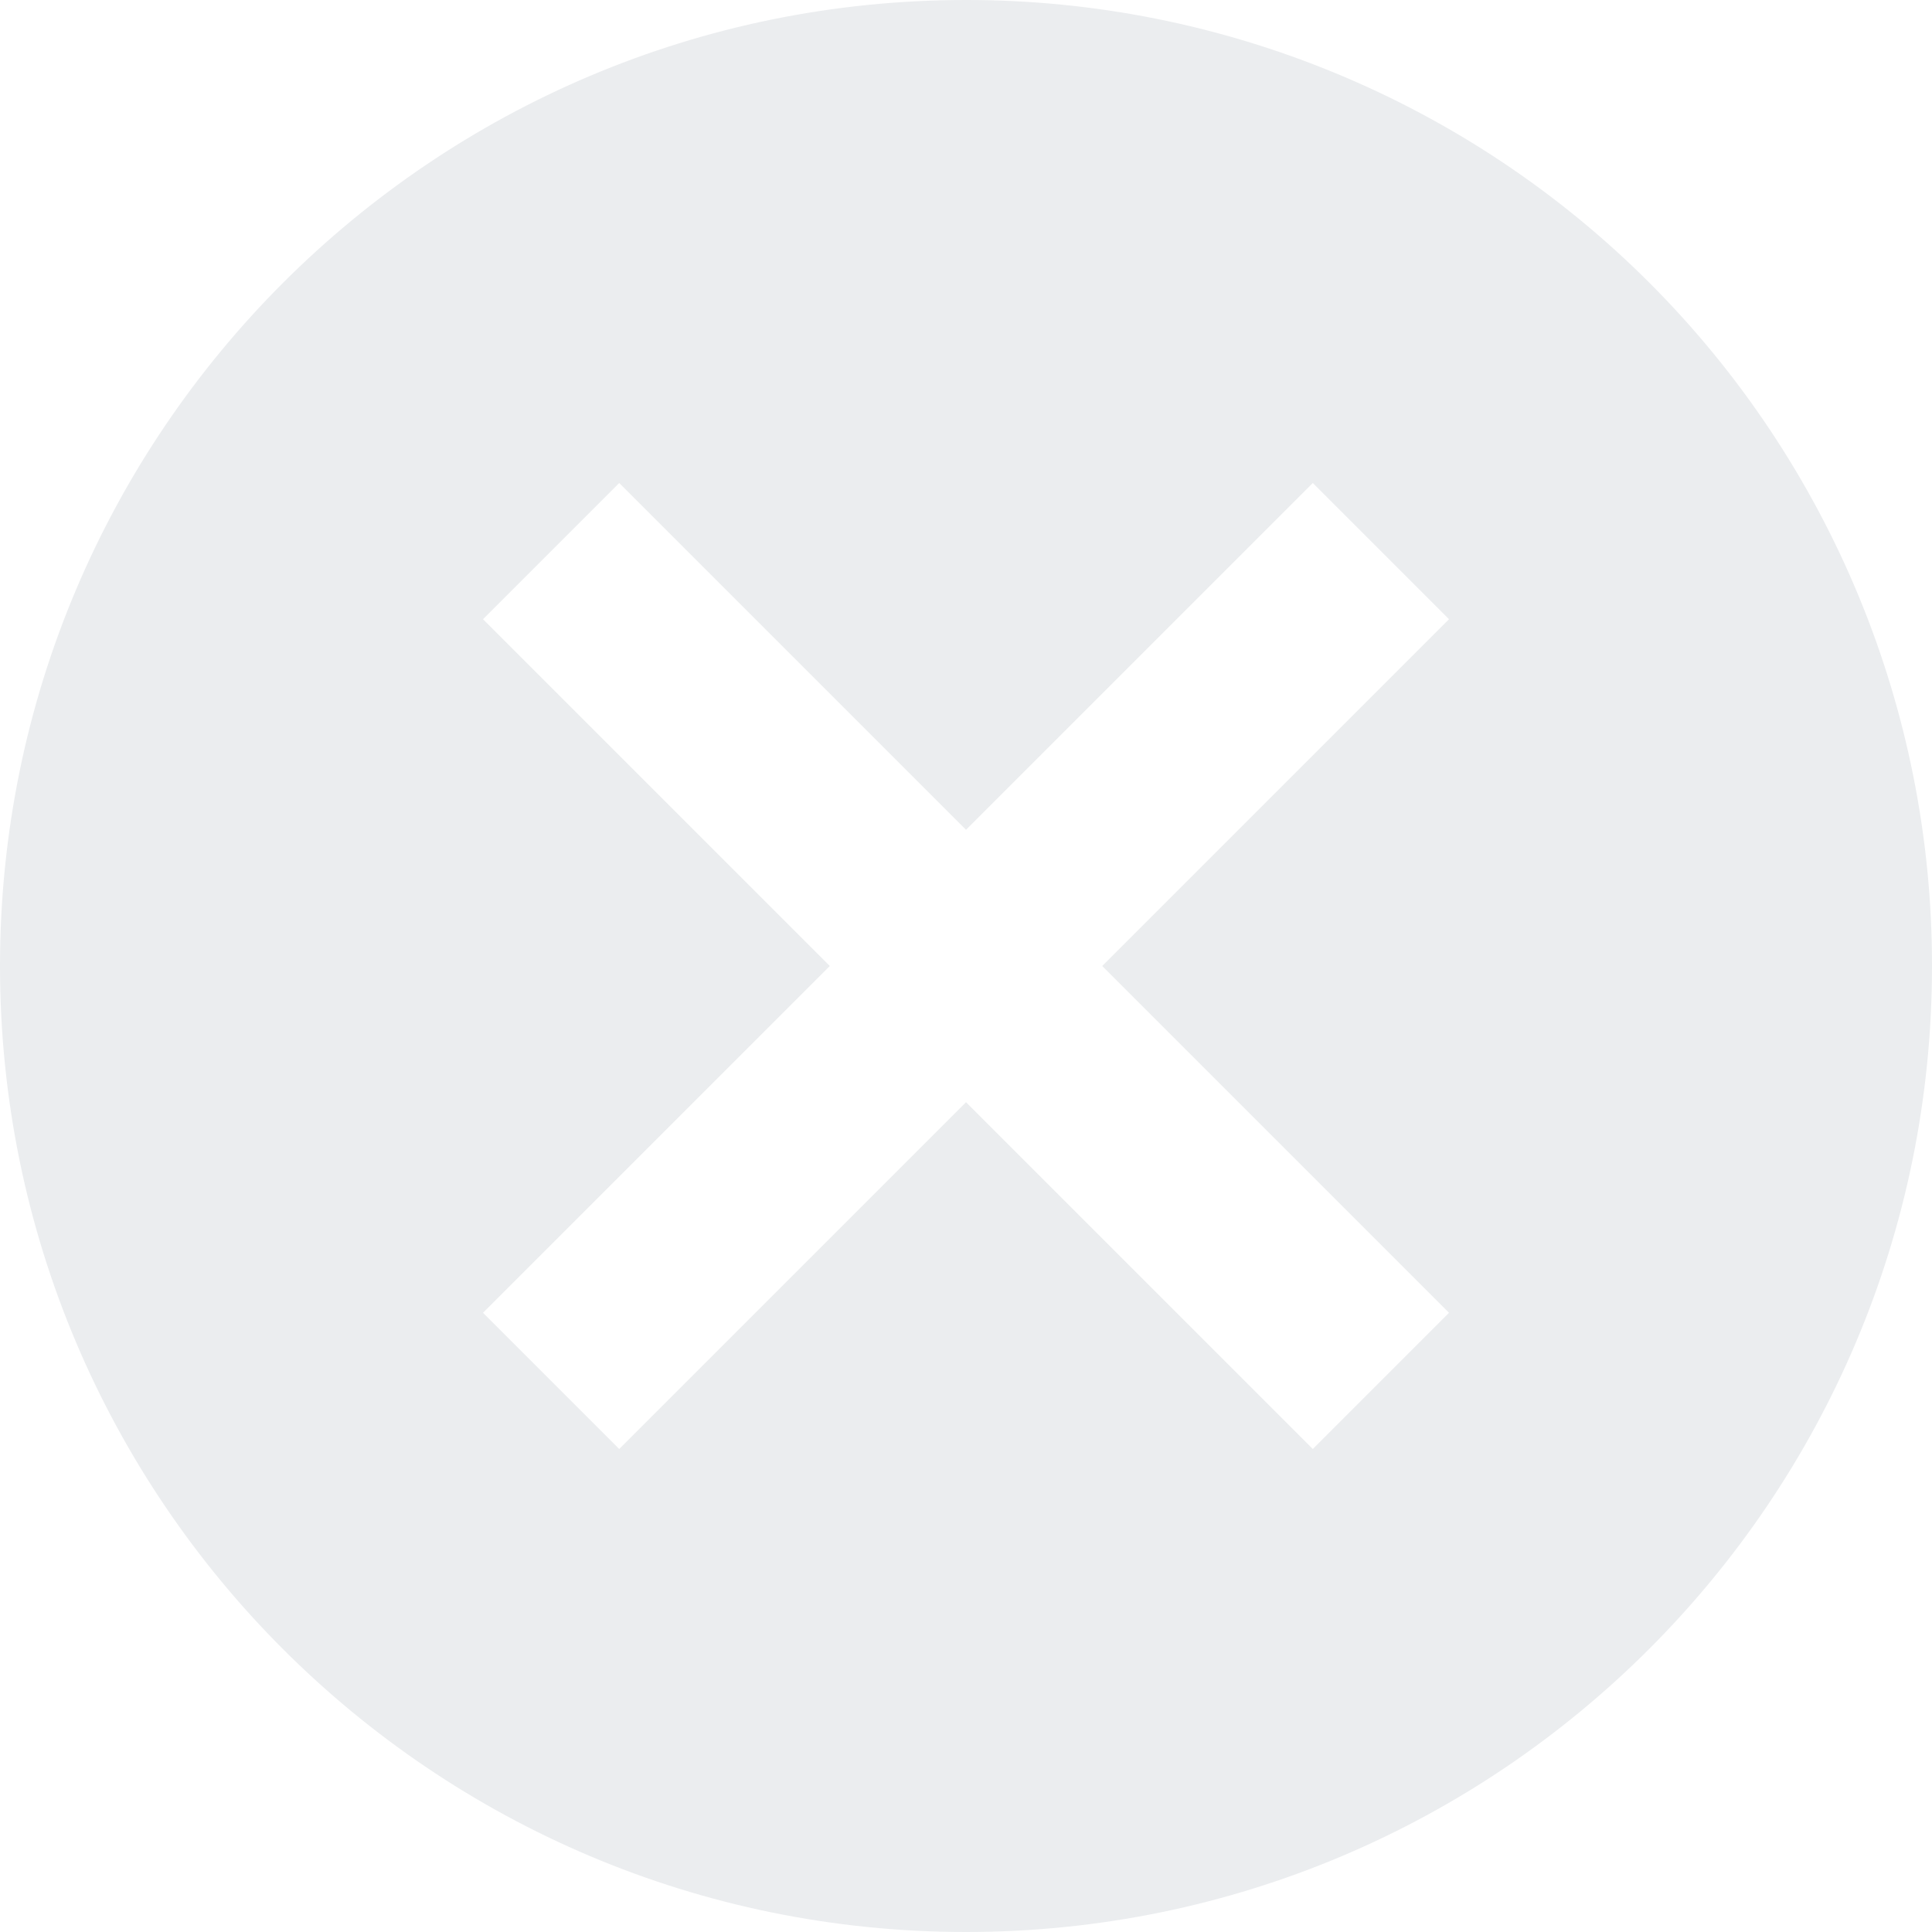
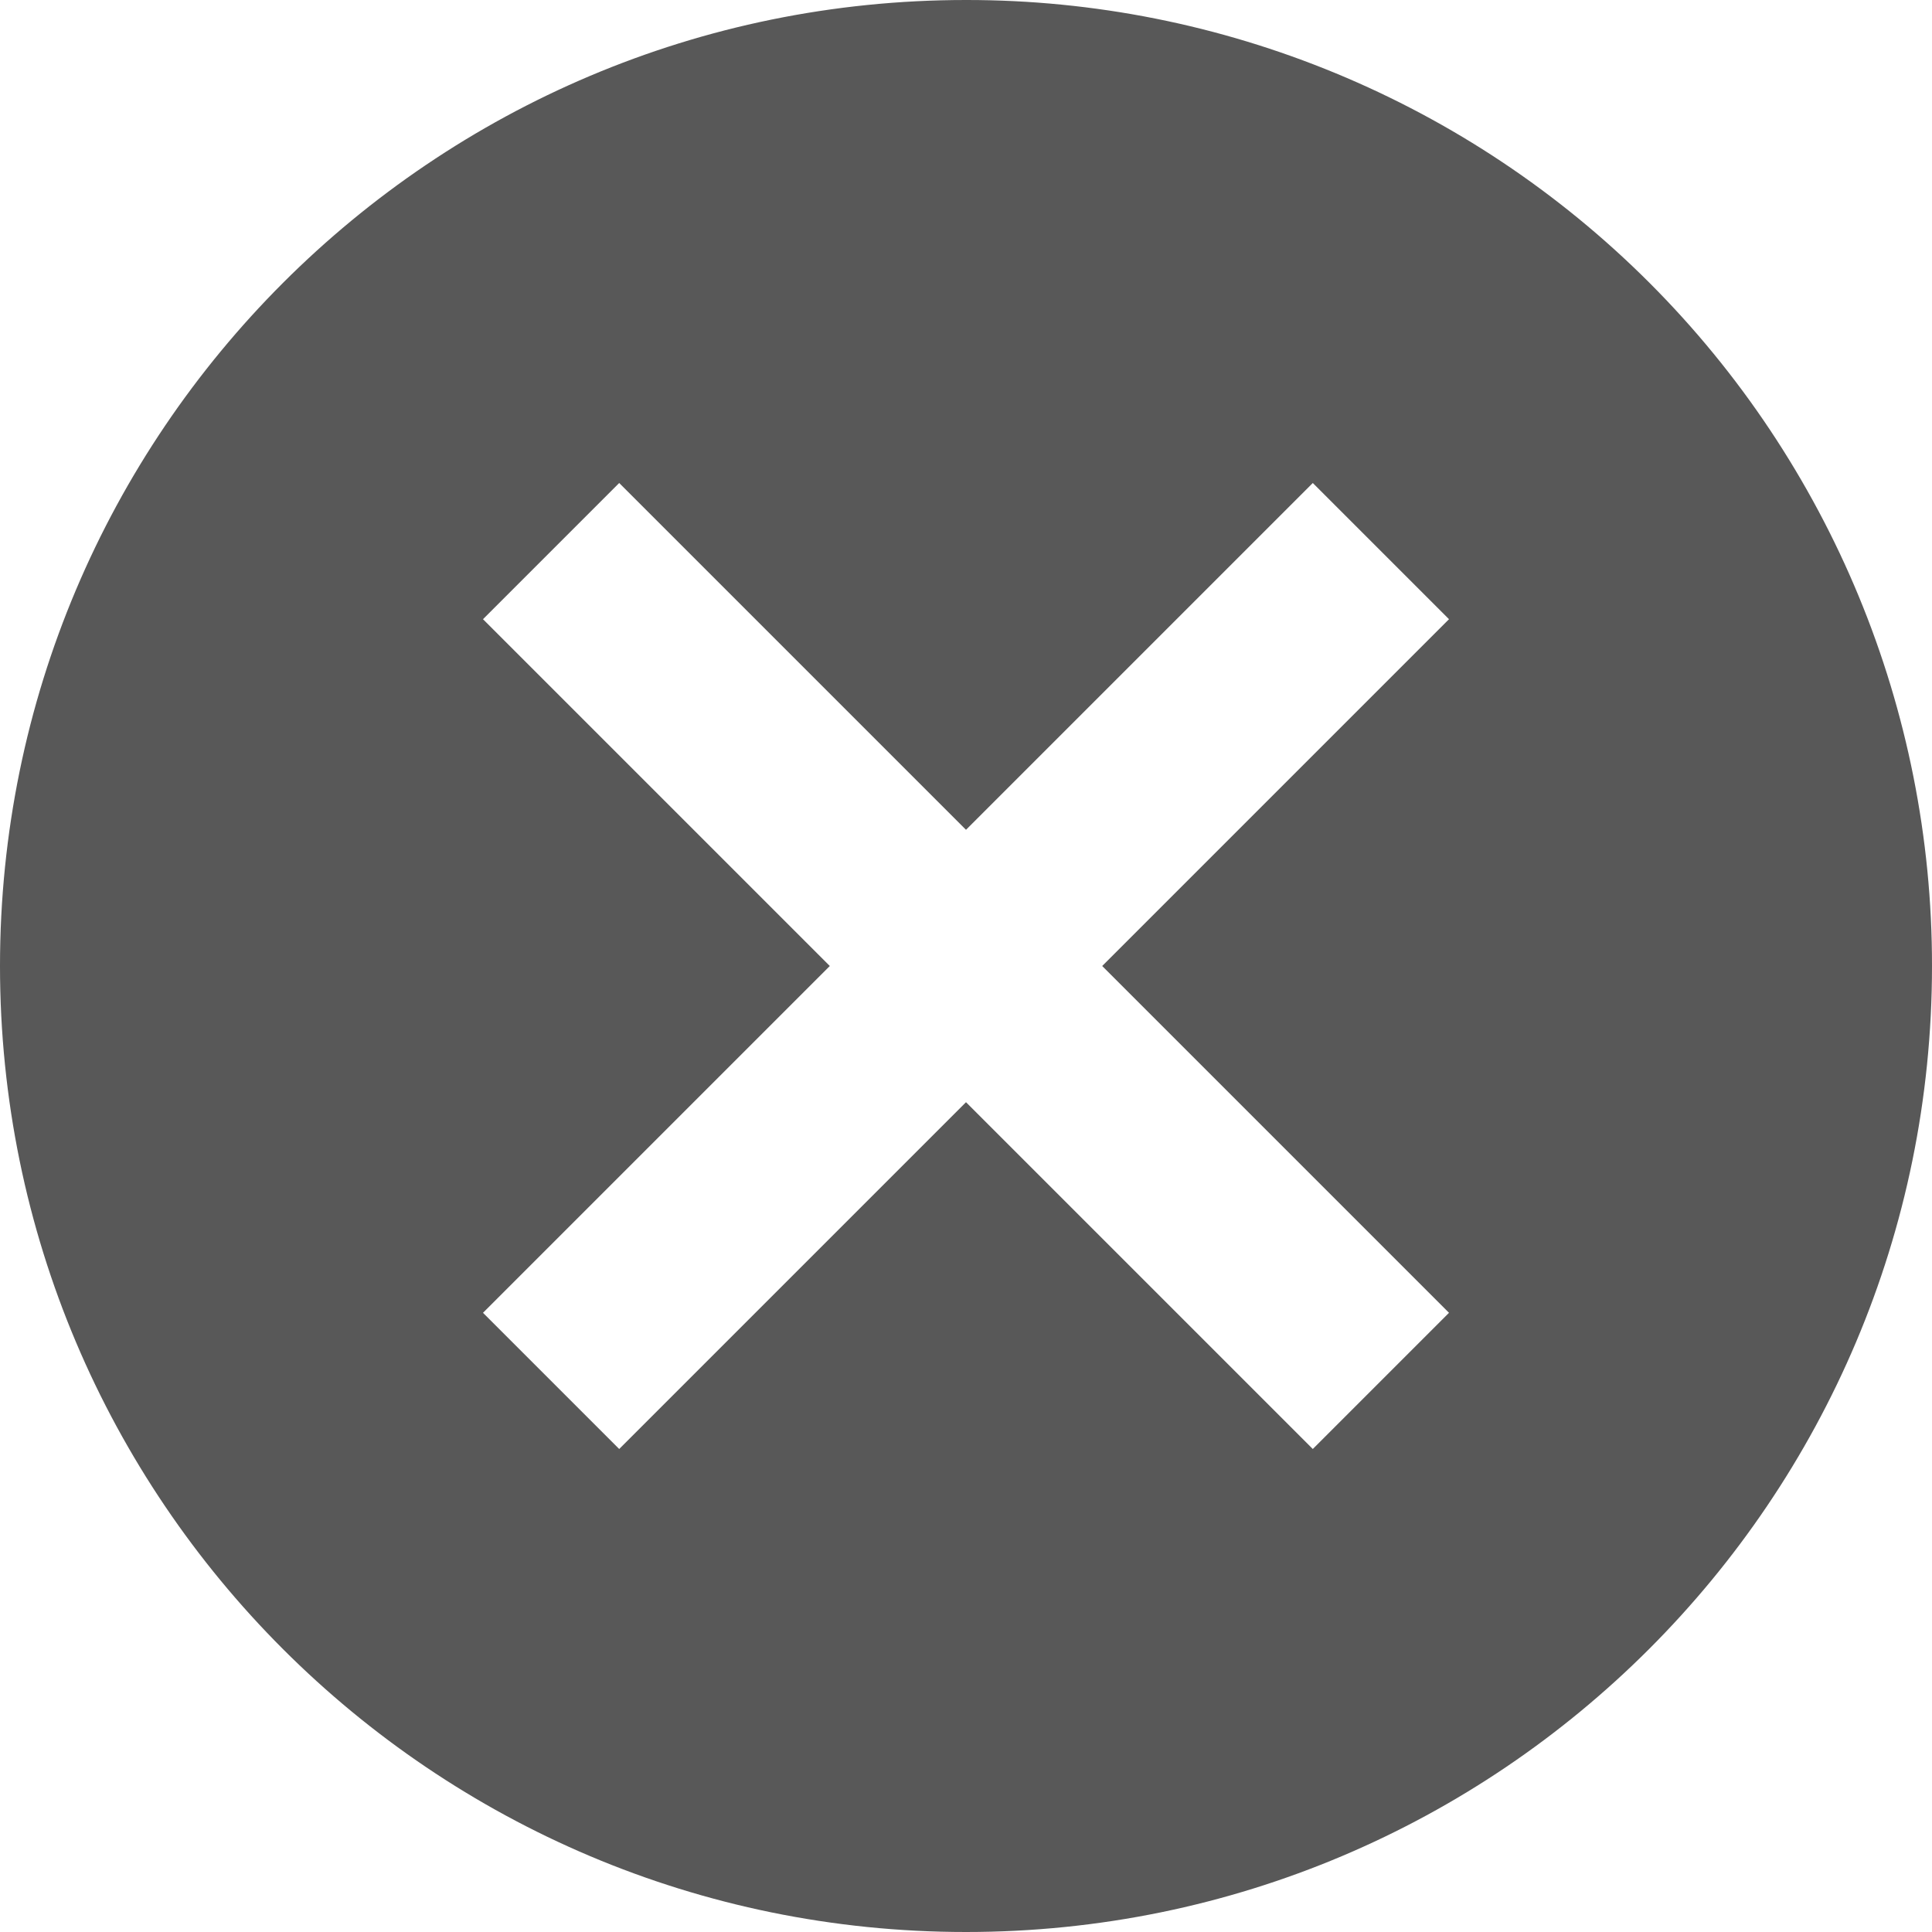
<svg xmlns="http://www.w3.org/2000/svg" width="22" height="22" viewBox="0 0 22 22">
-   <path id="Icon_material-cancel" data-name="Icon material-cancel" d="M14,3A11,11,0,1,0,25,14,10.99,10.99,0,0,0,14,3Zm5.5,14.949L17.949,19.5,14,15.551,10.051,19.5,8.5,17.949,12.449,14,8.5,10.051,10.051,8.5,14,12.449,17.949,8.5,19.5,10.051,15.551,14Z" transform="translate(-3 -3)" fill="#ebedef" />
+   <path id="Icon_material-cancel" data-name="Icon material-cancel" d="M14,3A11,11,0,1,0,25,14,10.99,10.99,0,0,0,14,3Zm5.5,14.949L17.949,19.5,14,15.551,10.051,19.5,8.5,17.949,12.449,14,8.5,10.051,10.051,8.5,14,12.449,17.949,8.5,19.5,10.051,15.551,14Z" transform="translate(-3 -3)" fill="#585858" />
</svg>
